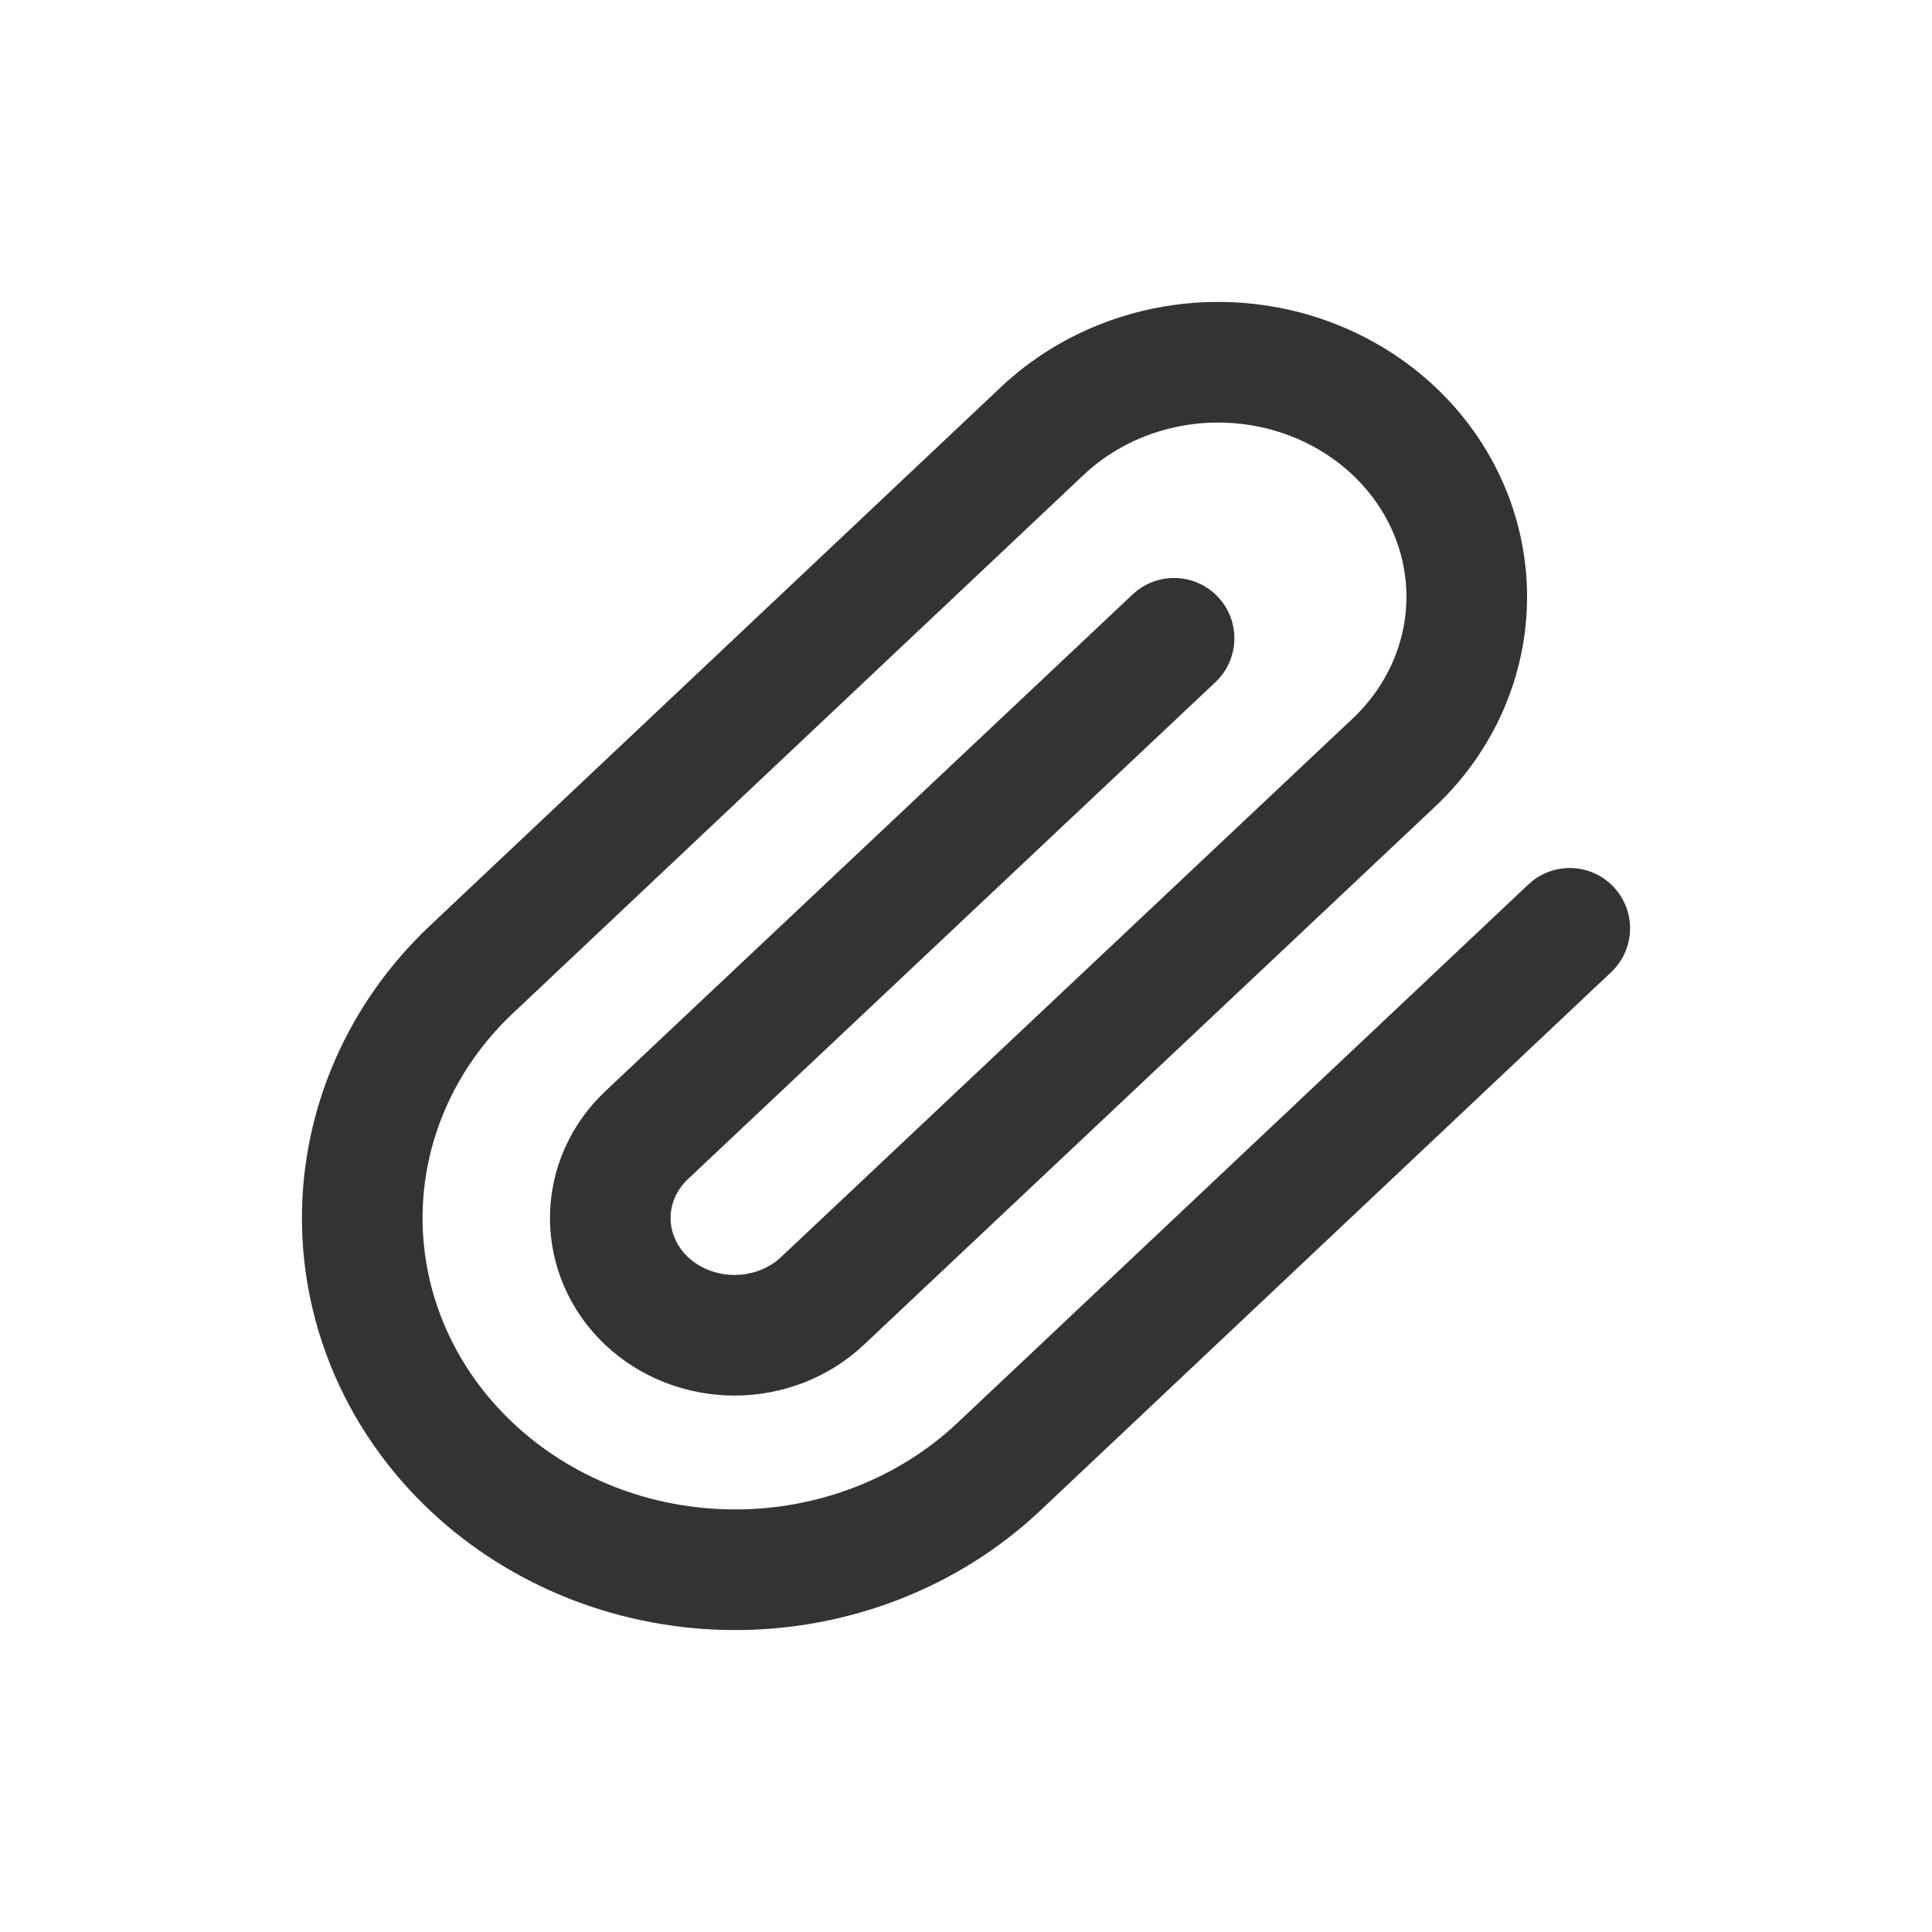
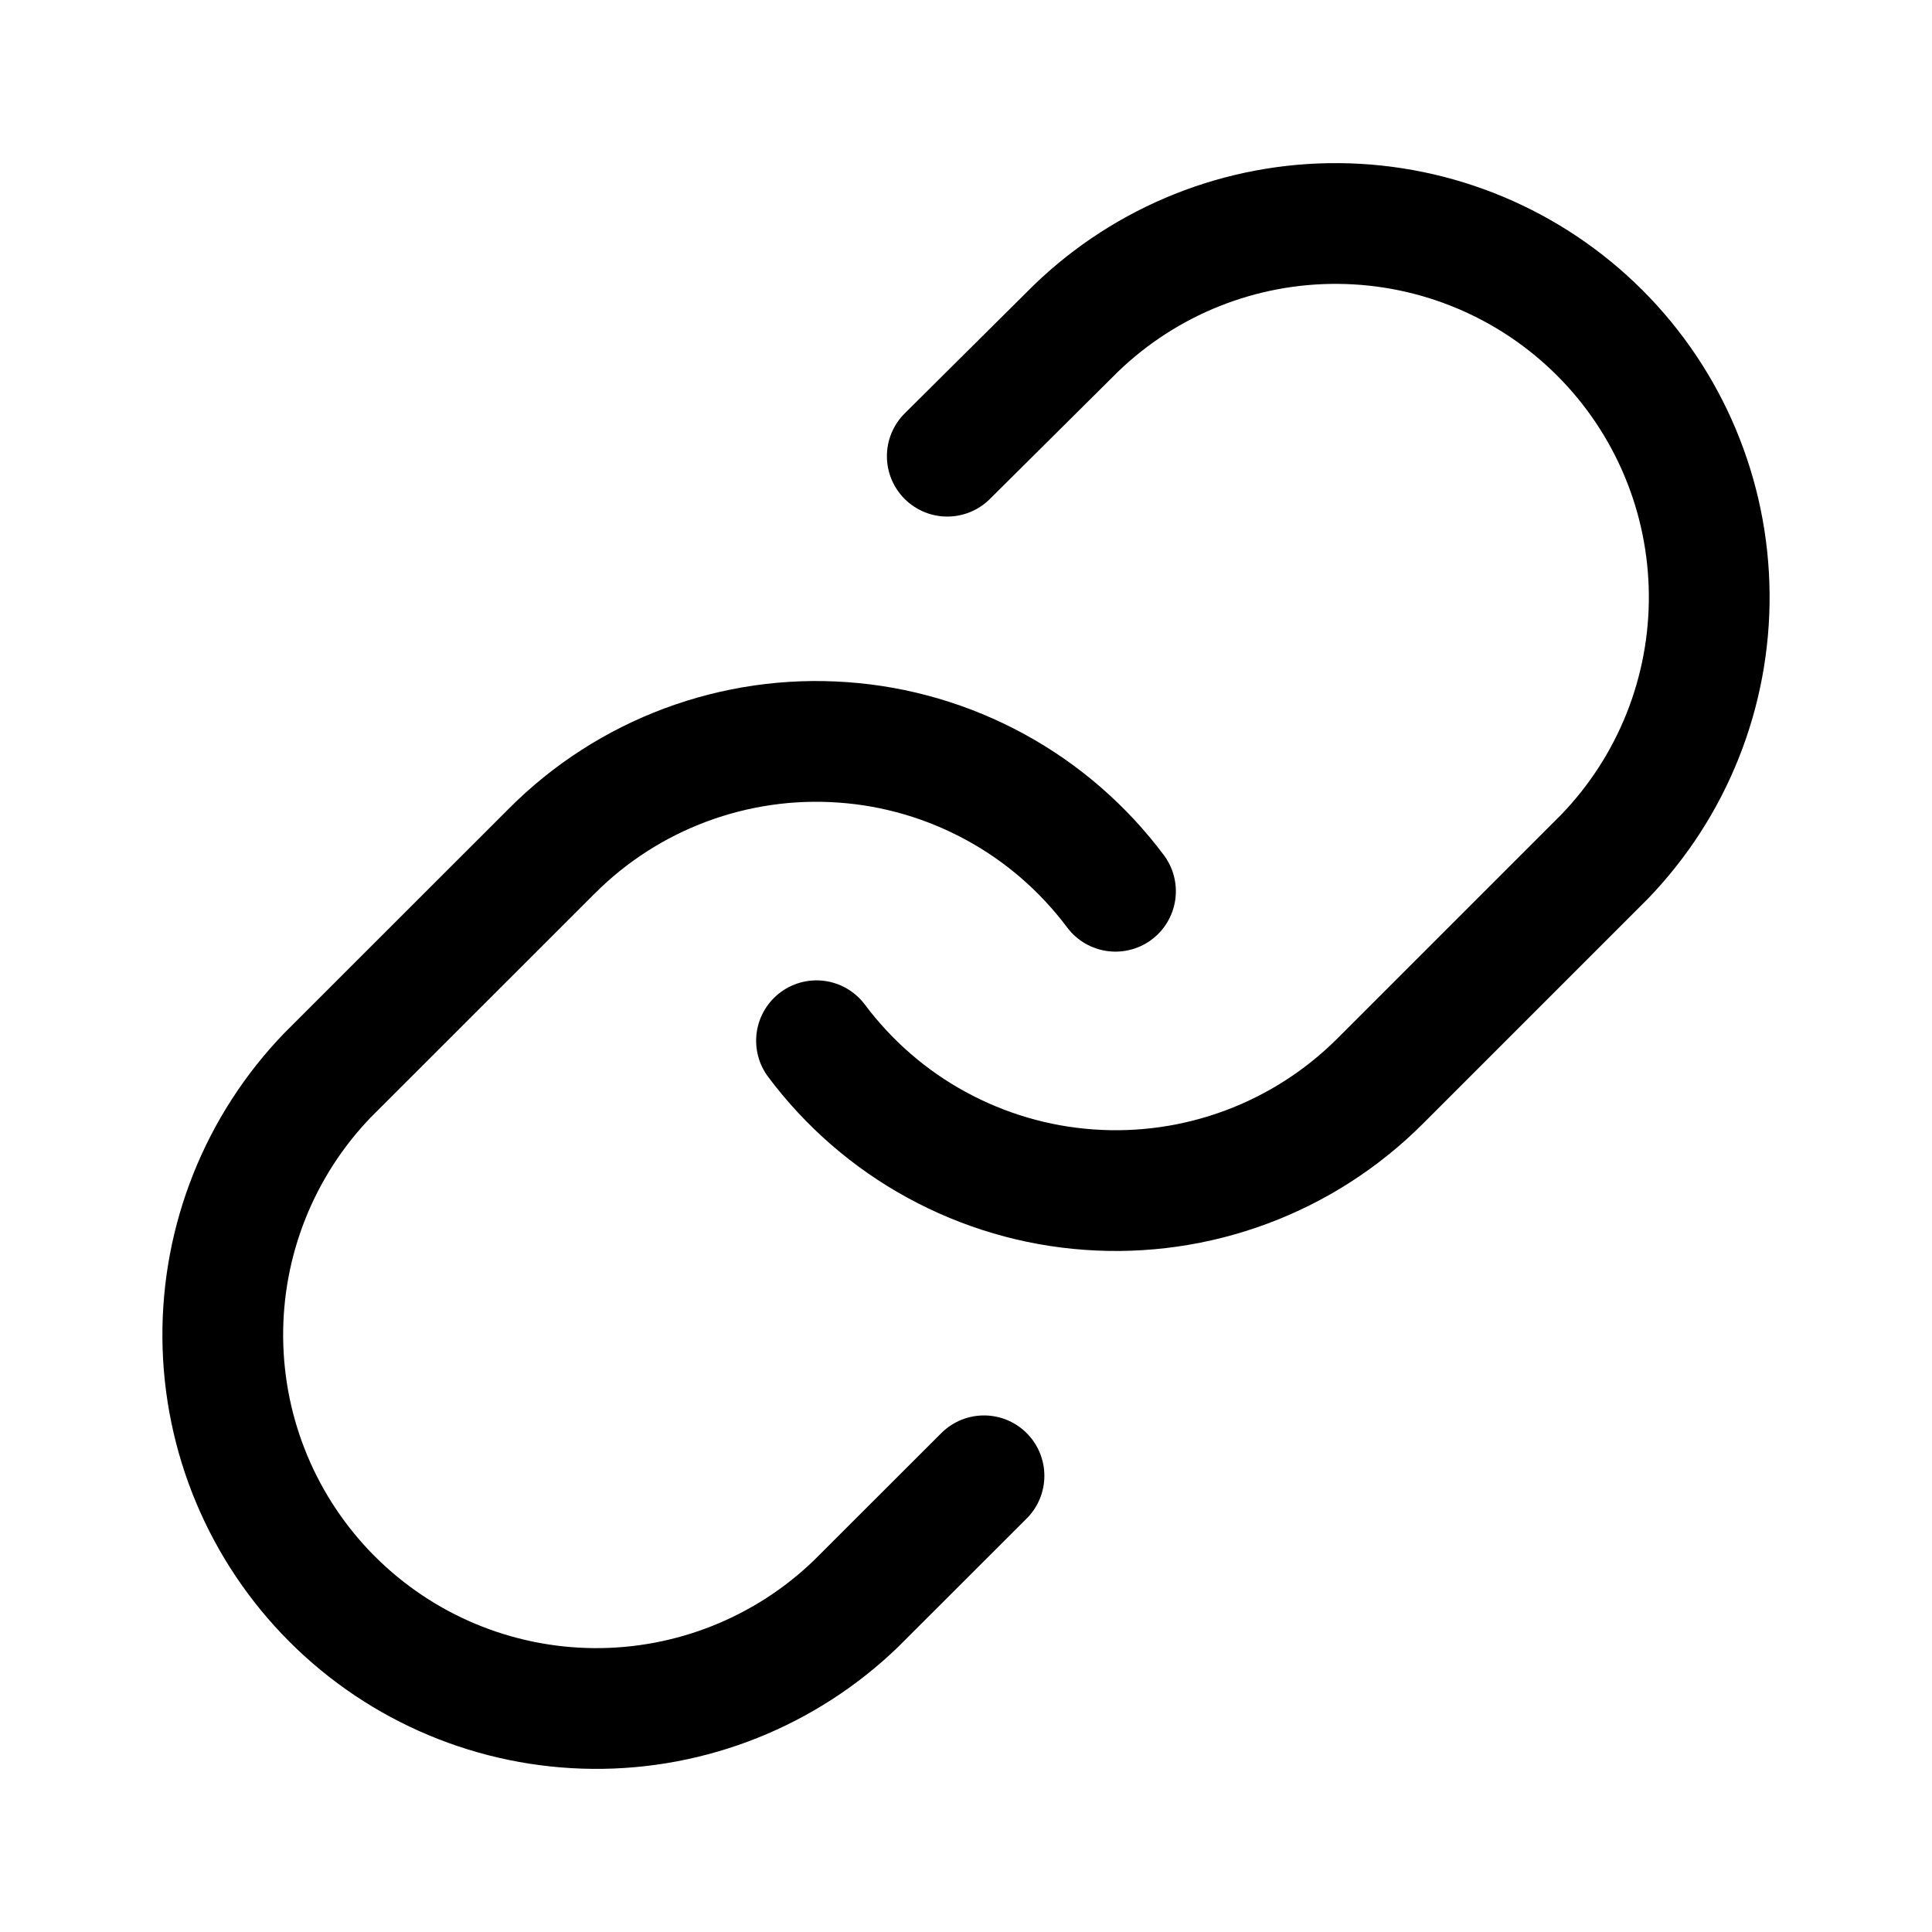
<svg xmlns="http://www.w3.org/2000/svg" width="16" height="16" viewBox="0 0 16 16" fill="none">
-   <path d="M13 7.688L8.272 12.147C7.693 12.693 6.907 13 6.088 13C5.269 13 4.484 12.693 3.905 12.147C3.325 11.601 3 10.86 3 10.087C3 9.315 3.325 8.574 3.905 8.028L8.632 3.569C9.018 3.205 9.542 3 10.088 3C10.634 3 11.158 3.205 11.544 3.569C11.93 3.933 12.147 4.427 12.147 4.942C12.147 5.457 11.93 5.951 11.544 6.315L6.811 10.774C6.618 10.956 6.356 11.058 6.083 11.058C5.81 11.058 5.548 10.956 5.355 10.774C5.162 10.592 5.054 10.345 5.054 10.087C5.054 9.83 5.162 9.583 5.355 9.401L9.723 5.286" stroke="#333333" stroke-width="0.999" stroke-linecap="round" stroke-linejoin="round" />
+   <path d="M6.762 8.619C7.028 8.974 7.367 9.269 7.756 9.481C8.146 9.694 8.577 9.821 9.019 9.852C9.462 9.884 9.906 9.82 10.322 9.665C10.738 9.51 11.116 9.267 11.43 8.953L13.287 7.096C13.851 6.512 14.162 5.731 14.155 4.919C14.148 4.107 13.823 3.331 13.249 2.757C12.675 2.183 11.899 1.858 11.087 1.851C10.276 1.844 9.494 2.156 8.91 2.72L7.845 3.778" stroke="black" stroke-linecap="round" stroke-linejoin="round" />
+   <path d="M9.238 7.381C8.972 7.026 8.633 6.731 8.244 6.519C7.854 6.306 7.423 6.179 6.981 6.148C6.538 6.116 6.094 6.18 5.678 6.335C5.262 6.49 4.884 6.733 4.571 7.047L2.713 8.904C2.15 9.488 1.838 10.269 1.845 11.081C1.852 11.893 2.177 12.669 2.751 13.243C3.325 13.817 4.101 14.142 4.913 14.149C5.724 14.156 6.506 13.844 7.09 13.28L8.149 12.222" stroke="black" stroke-linecap="round" stroke-linejoin="round" />
</svg>
